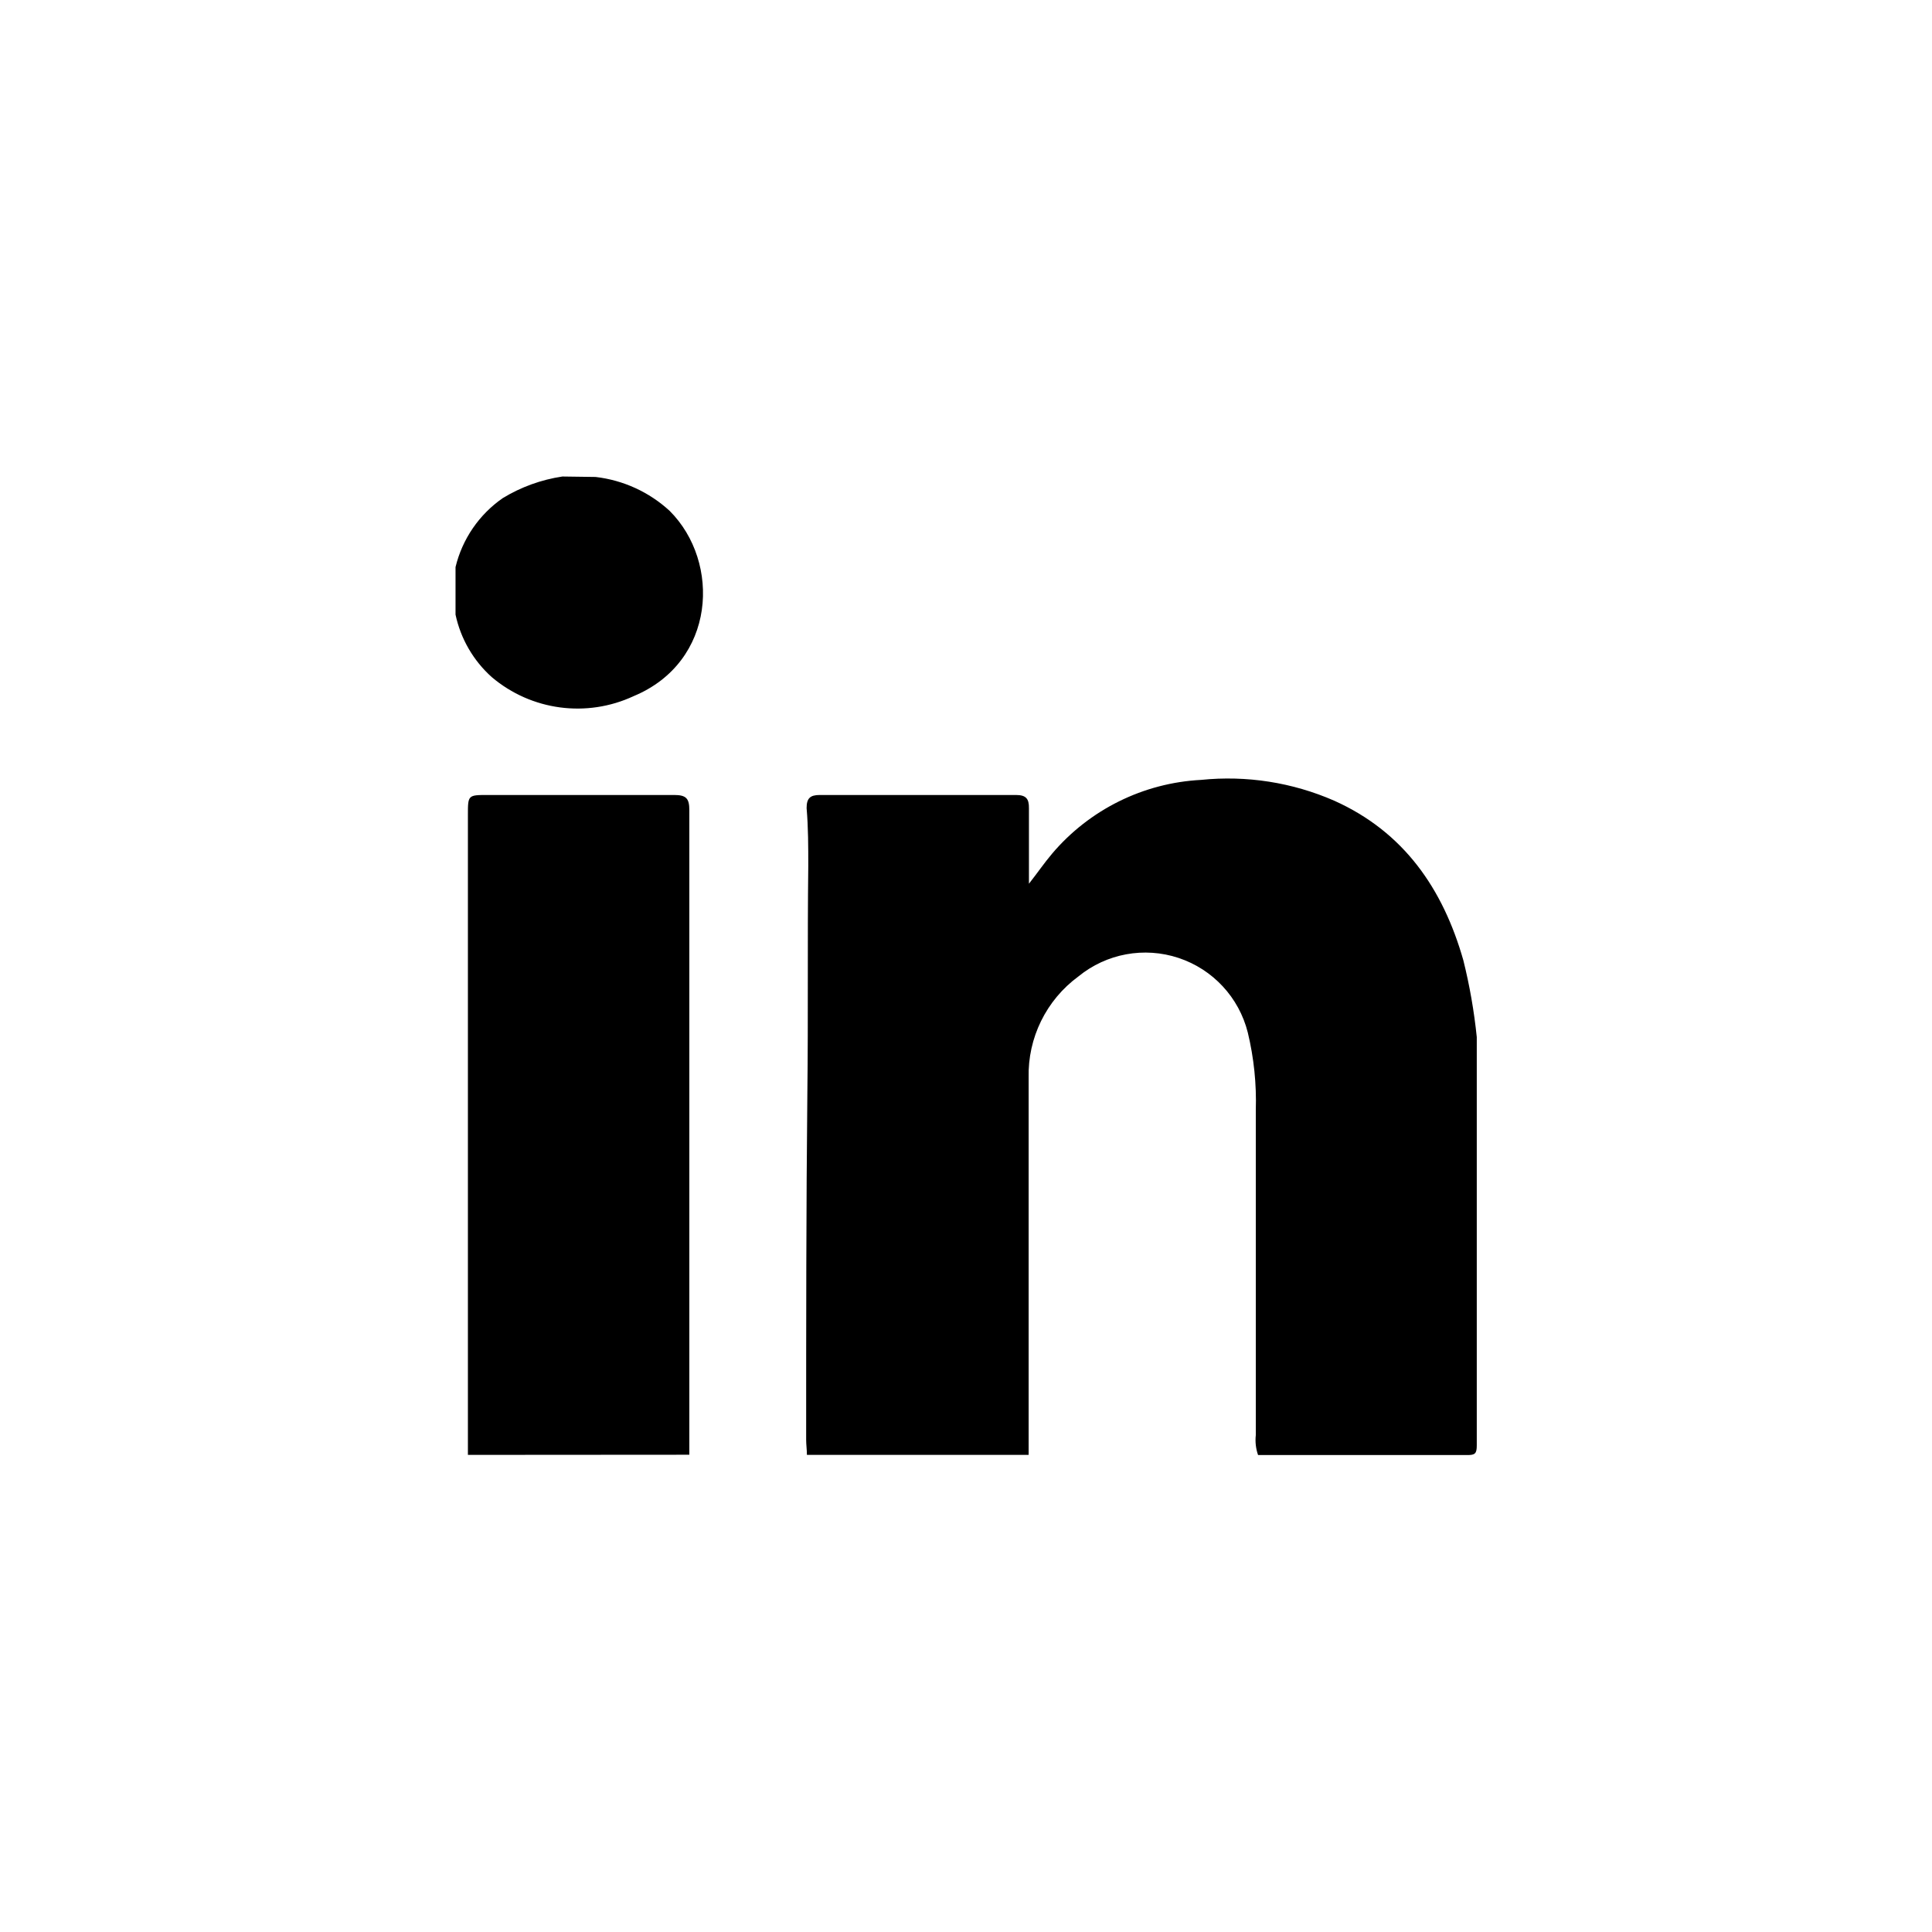
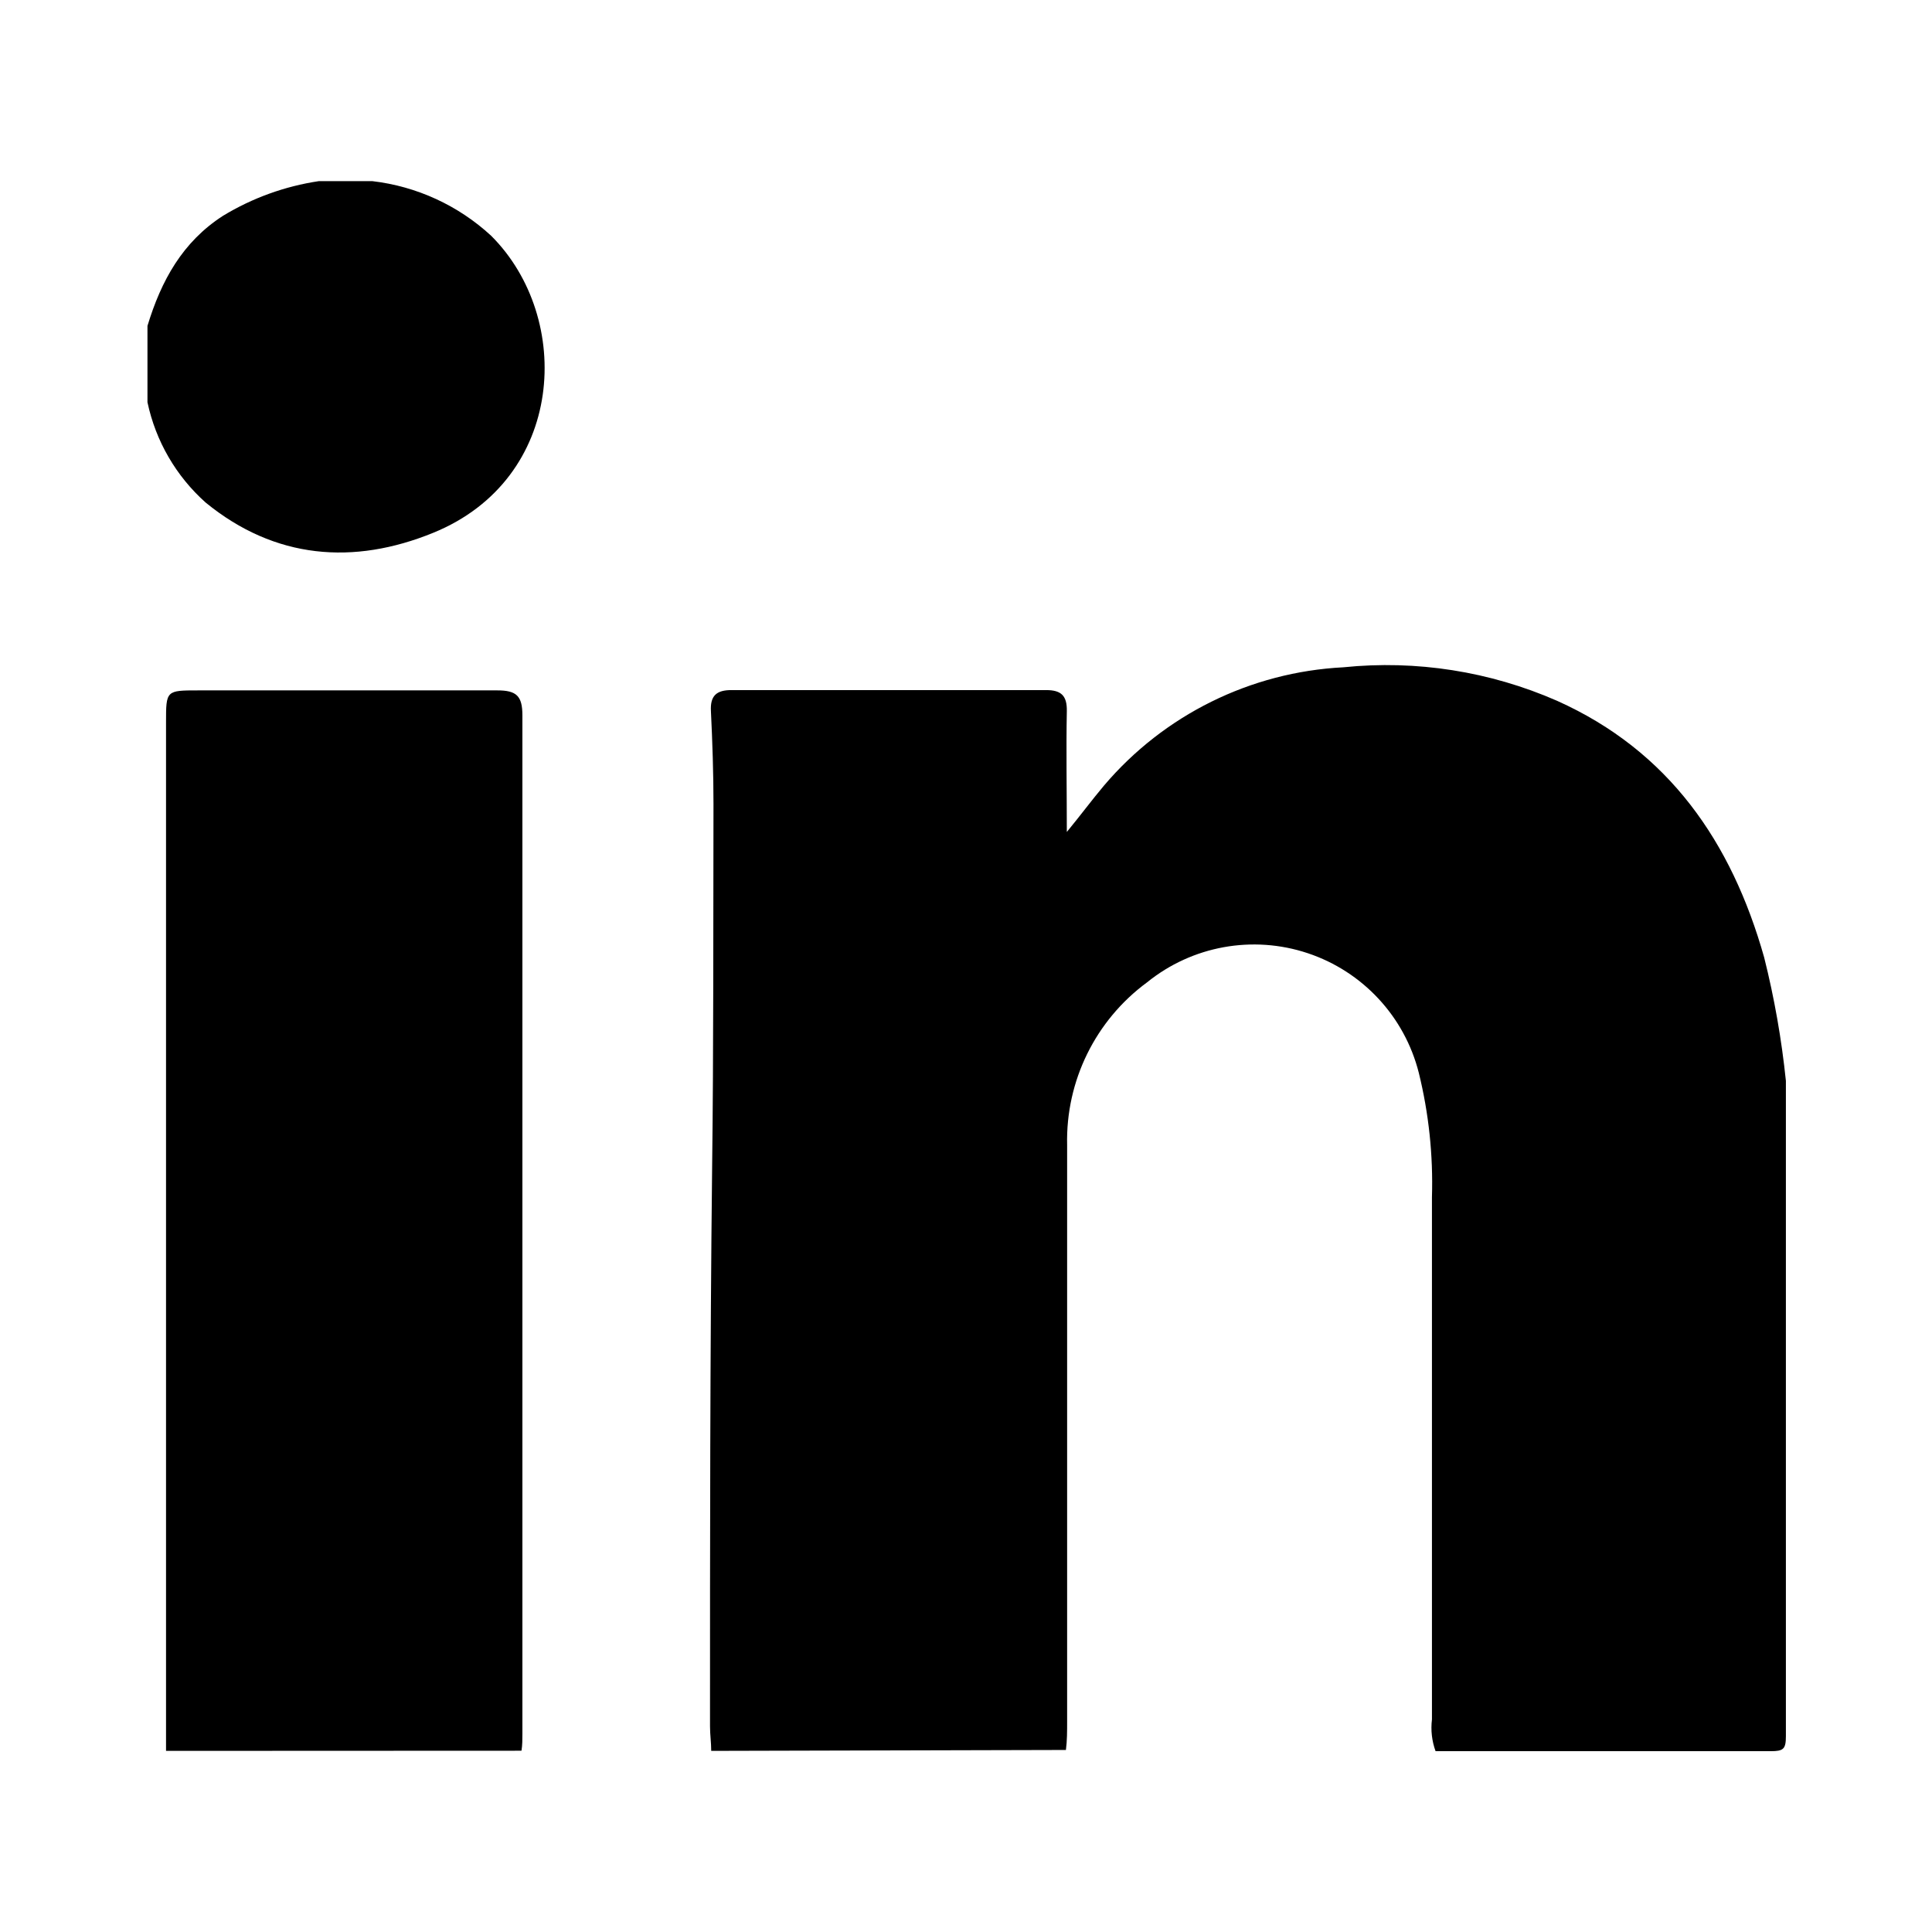
<svg xmlns="http://www.w3.org/2000/svg" id="Layer_1" data-name="Layer 1" viewBox="0 0 128 128">
-   <defs>
-     <style>.cls-1{fill:none;}</style>
-   </defs>
-   <rect class="cls-1" x="2.5" y="2.5" width="123" height="123" rx="5.02" ry="5.02" />
  <g id="_1Ds5iL.tif" data-name="1Ds5iL.tif">
-     <path d="M53.46,96.39c0-.34-.05-.68-.05-1,0-7.68,0-15.36.08-23,.06-5,0-10,.06-15,0-1.29,0-2.57-.11-3.85,0-.65.23-.87.87-.87q6.48,0,13,0c.66,0,.87.24.86.88,0,1.61,0,3.23,0,5,.58-.74,1-1.36,1.54-2a13.89,13.89,0,0,1,9.86-4.88,17.56,17.56,0,0,1,8.83,1.38c4.61,2.07,7.2,5.83,8.55,10.57a36.37,36.37,0,0,1,.89,5.09q0,13.53,0,27.05c0,.54-.11.65-.65.64-4.61,0-9.22,0-13.84,0a3,3,0,0,1-.15-1.32V73.55a19.36,19.36,0,0,0-.53-5.14,7,7,0,0,0-11.22-3.72,8.08,8.08,0,0,0-3.3,6.72v23.8c0,.39,0,.79,0,1.18Z" />
-     <path d="M31,96.39c0-.34,0-.68,0-1V54c0-1.33,0-1.33,1.33-1.33,4.12,0,8.23,0,12.34,0,.79,0,1,.23,1,1q0,21,0,42c0,.24,0,.47,0,.71Z" />
-     <path d="M39.46,31.6a8.73,8.73,0,0,1,4.91,2.25c3.4,3.4,3.07,10-2.39,12.27a8.79,8.79,0,0,1-9.4-1.26,7.72,7.72,0,0,1-2.4-4.14V37.57A7.79,7.79,0,0,1,33.31,33a10.62,10.62,0,0,1,3.95-1.43Z" />
+     <path d="M47.12,116c0-.54-.08-1.08-.08-1.63,0-12.32,0-24.64.14-37,.1-8,.07-16.06.09-24.09,0-2.06-.07-4.12-.17-6.18-.05-1,.36-1.39,1.39-1.38q10.41,0,20.82,0c1,0,1.39.37,1.37,1.4-.05,2.59,0,5.19,0,8C71.6,54,72.34,53,73.14,52.05A22.29,22.29,0,0,1,89,44.21a28.13,28.13,0,0,1,14.16,2.22c7.4,3.32,11.56,9.35,13.72,17a58.11,58.11,0,0,1,1.44,8.18q0,21.71,0,43.41c0,.86-.16,1-1,1-7.4,0-14.8,0-22.21,0a4.54,4.54,0,0,1-.24-2.1V79.32A30.56,30.56,0,0,0,94,71.08a11.26,11.26,0,0,0-18-6,13,13,0,0,0-5.3,10.78v38.2c0,.63,0,1.26-.08,1.88Z" />
+     <path d="M11,116c0-.54,0-1.09,0-1.63V47.87c0-2.13,0-2.13,2.15-2.13,6.6,0,13.2,0,19.8,0,1.27,0,1.66.37,1.66,1.65q0,33.73,0,67.47c0,.38,0,.76-.06,1.13Z" />
+     <path d="M24.66,12a14,14,0,0,1,7.88,3.62C38,21.06,37.47,31.73,28.7,35.3c-5.27,2.15-10.48,1.75-15.07-2a12.32,12.32,0,0,1-3.86-6.65V21.59c.91-3,2.32-5.56,5-7.29A17.12,17.12,0,0,1,21.13,12Z" />
  </g>
</svg>
